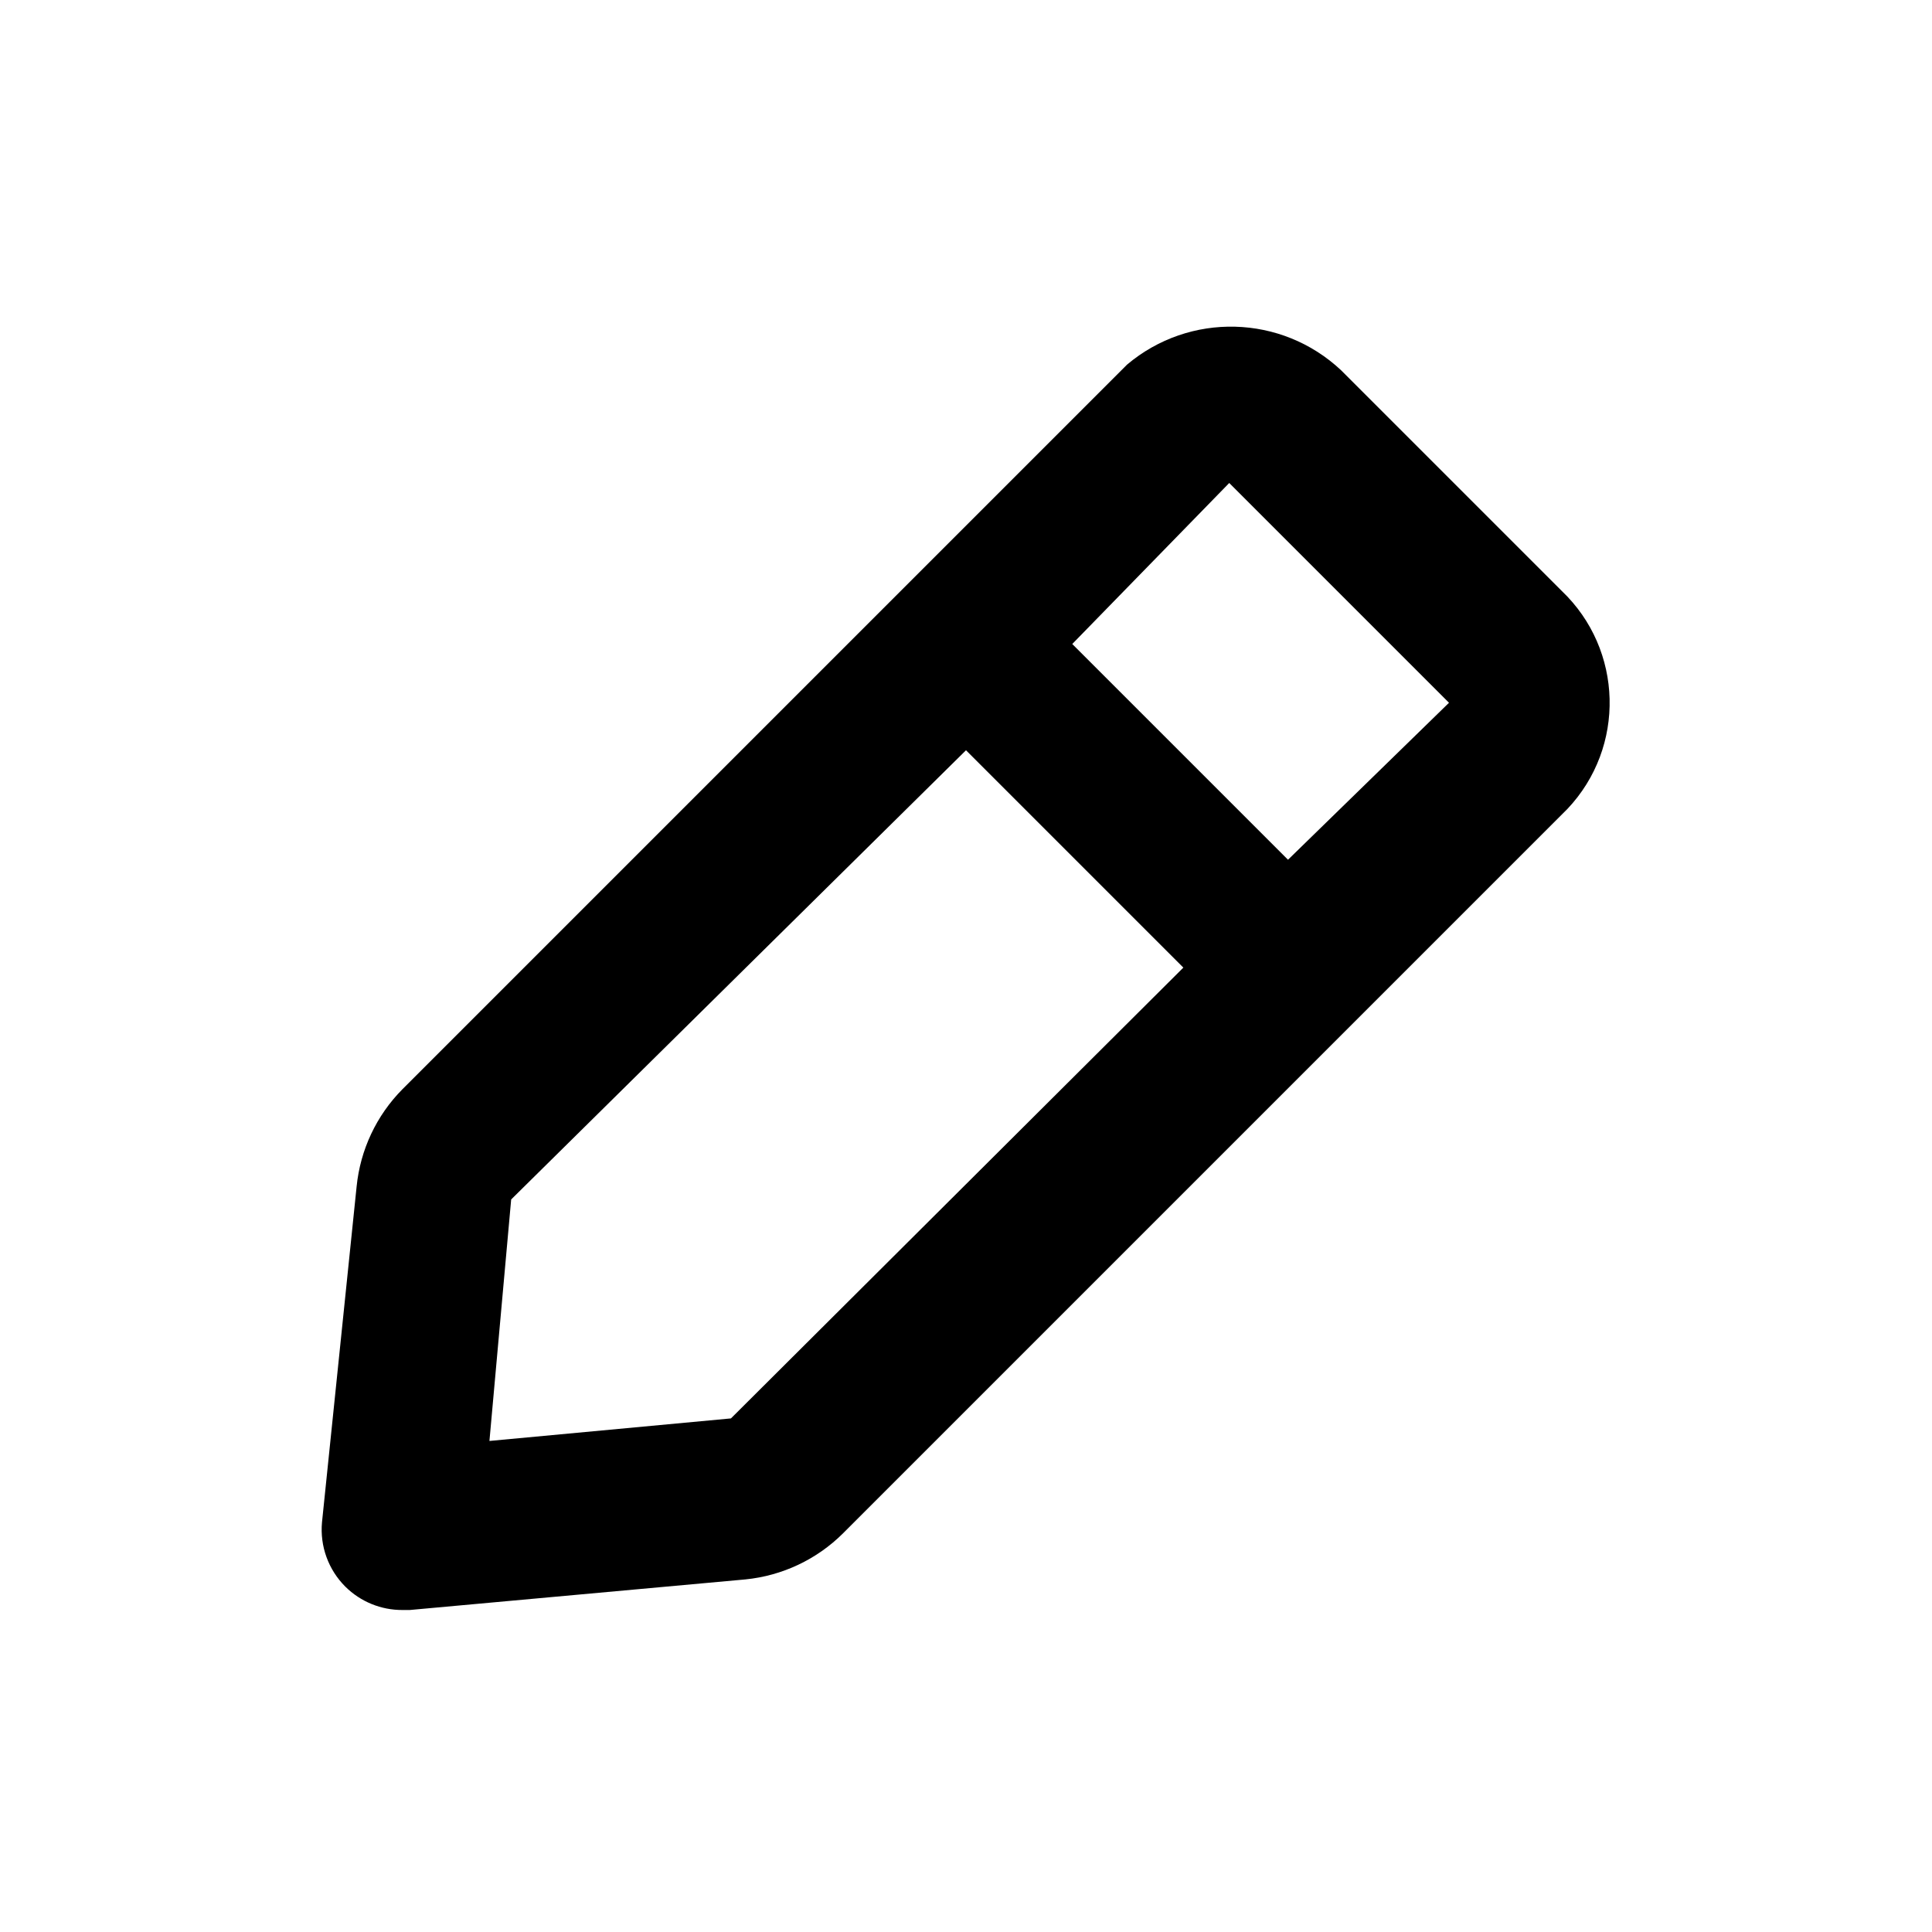
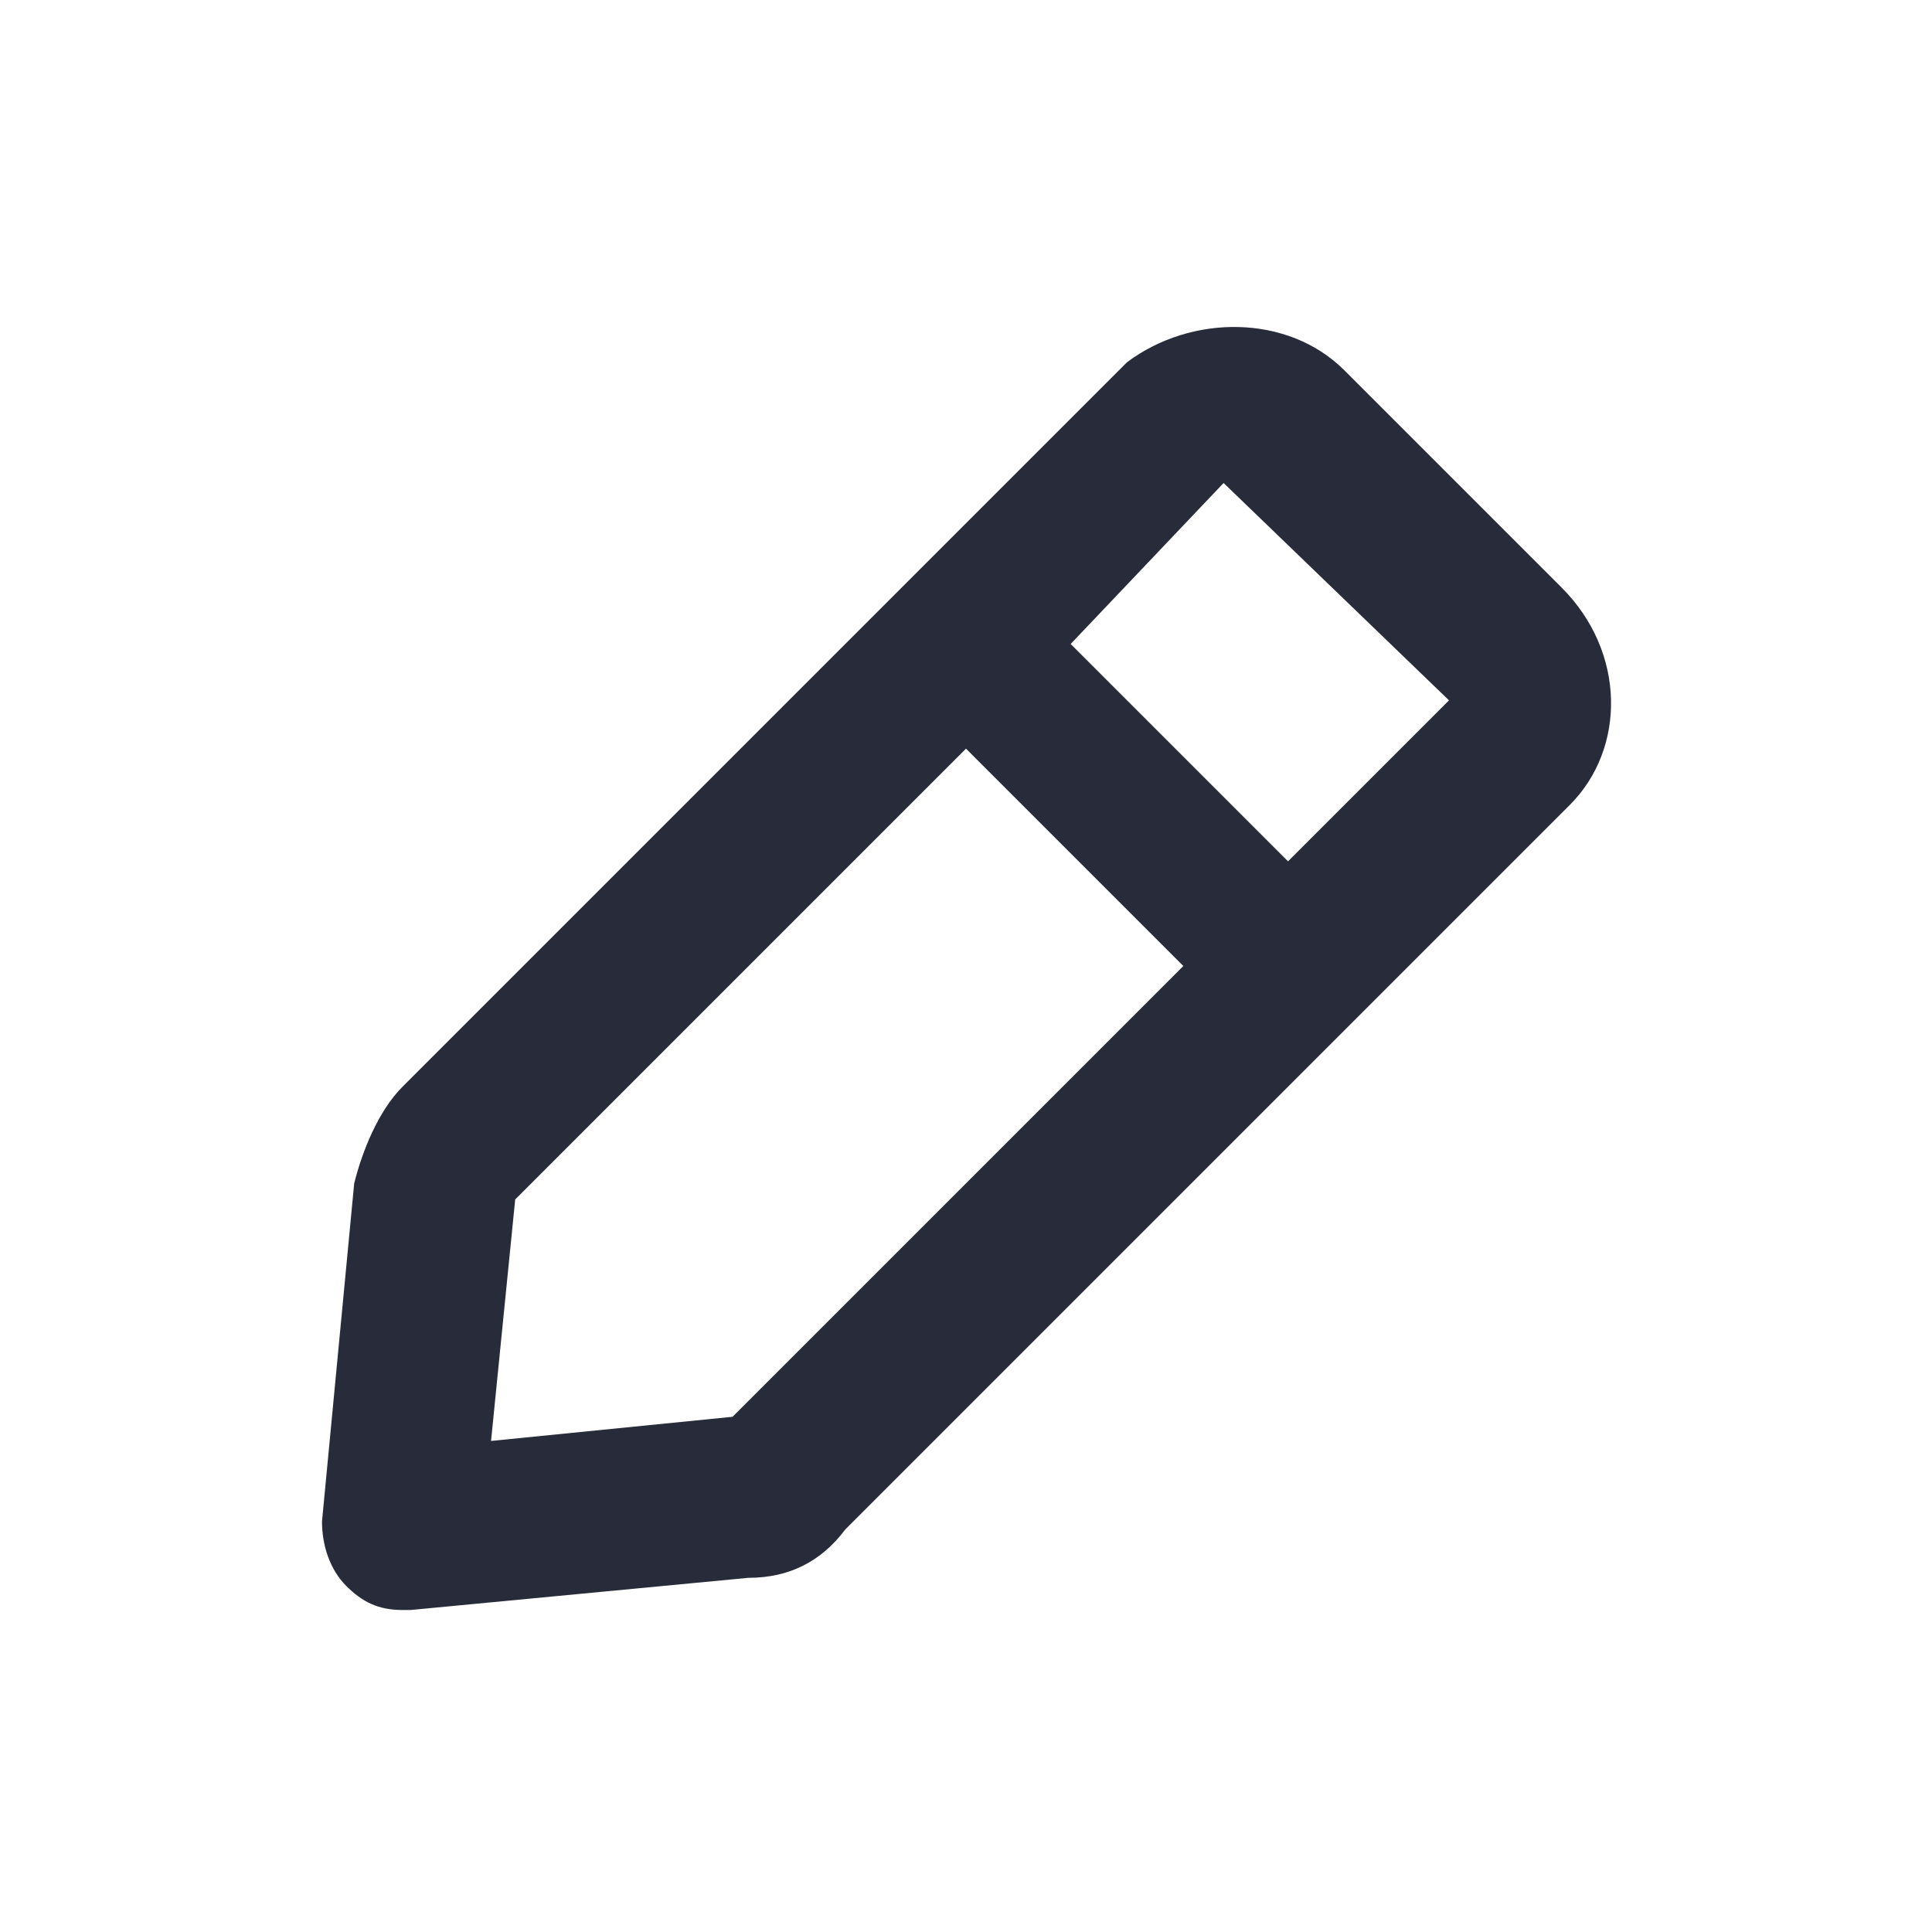
- <svg xmlns="http://www.w3.org/2000/svg" viewBox="0 0 24 24">
-   <g data-name="Layer 2">
-     <g data-name="edit">
-       <rect width="24" height="24" opacity="0" />
-       <path d="M19.4 7.34L16.66 4.6A2 2 0 0 0 14 4.53l-9 9a2 2 0 0 0-.57 1.21L4 18.91a1 1 0 0 0 .29.8A1 1 0 0 0 5 20h.09l4.17-.38a2 2 0 0 0 1.21-.57l9-9a1.92 1.92 0 0 0-.07-2.71zM9.08 17.62l-3 .28.27-3L12 9.32l2.7 2.7zM16 10.68L13.32 8l1.95-2L18 8.73z" />
+ <svg xmlns="http://www.w3.org/2000/svg" version="1.1" id="Capa_1" x="0px" y="0px" viewBox="0 0 24 24" style="enable-background:new 0 0 24 24;" xml:space="preserve">
+   <style type="text/css">
+ 	.st0{fill:#282B39;fill-opacity:0;}
+ 	.st1{fill:#282B39;}
+ </style>
+   <g>
+     <g>
+       <rect class="st0" width="24" height="24" />
+       <path class="st1" d="M19.4,7.3l-2.7-2.7c-0.7-0.7-1.9-0.7-2.7-0.1l-9,9c-0.3,0.3-0.5,0.8-0.6,1.2L4,18.9c0,0.3,0.1,0.6,0.3,0.8    C4.5,19.9,4.7,20,5,20h0.1l4.2-0.4c0.5,0,0.9-0.2,1.2-0.6l9-9C20.2,9.3,20.2,8.1,19.4,7.3z M9.1,17.6l-3,0.3l0.3-3L12,9.3l2.7,2.7    L9.1,17.6z M16,10.7L13.3,8l1.9-2L18,8.7L16,10.7z" />
    </g>
  </g>
</svg>
